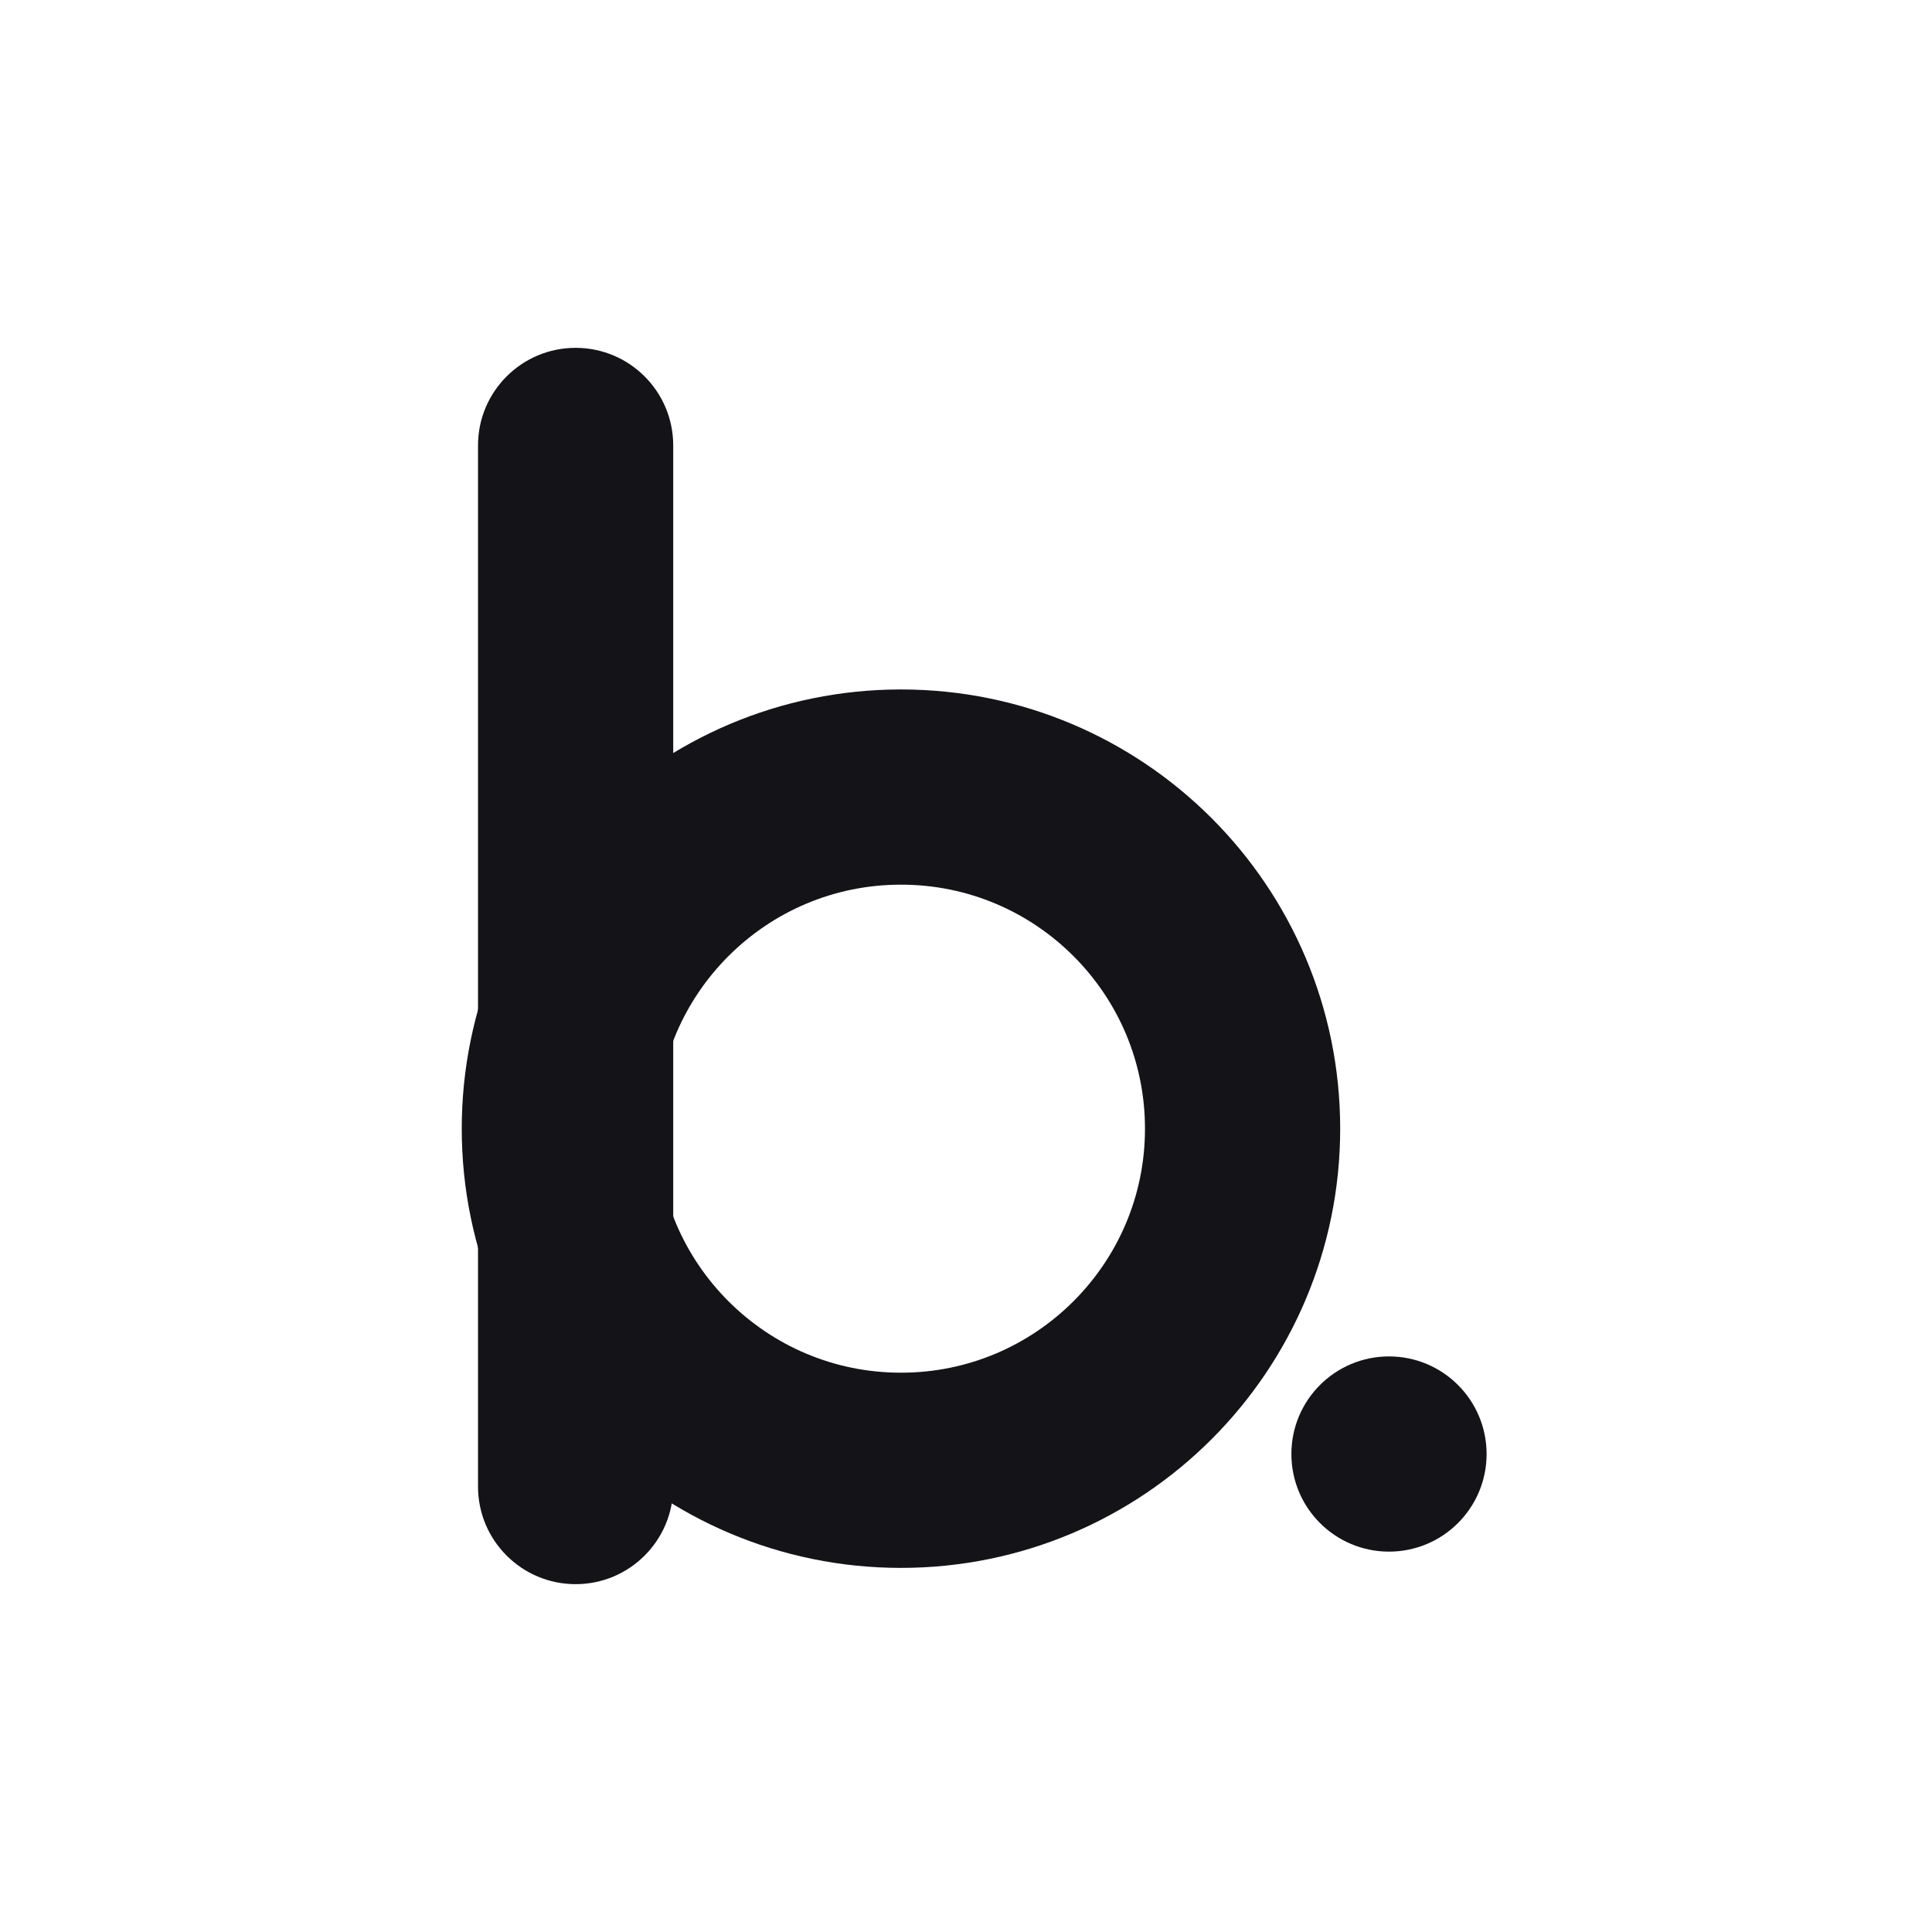
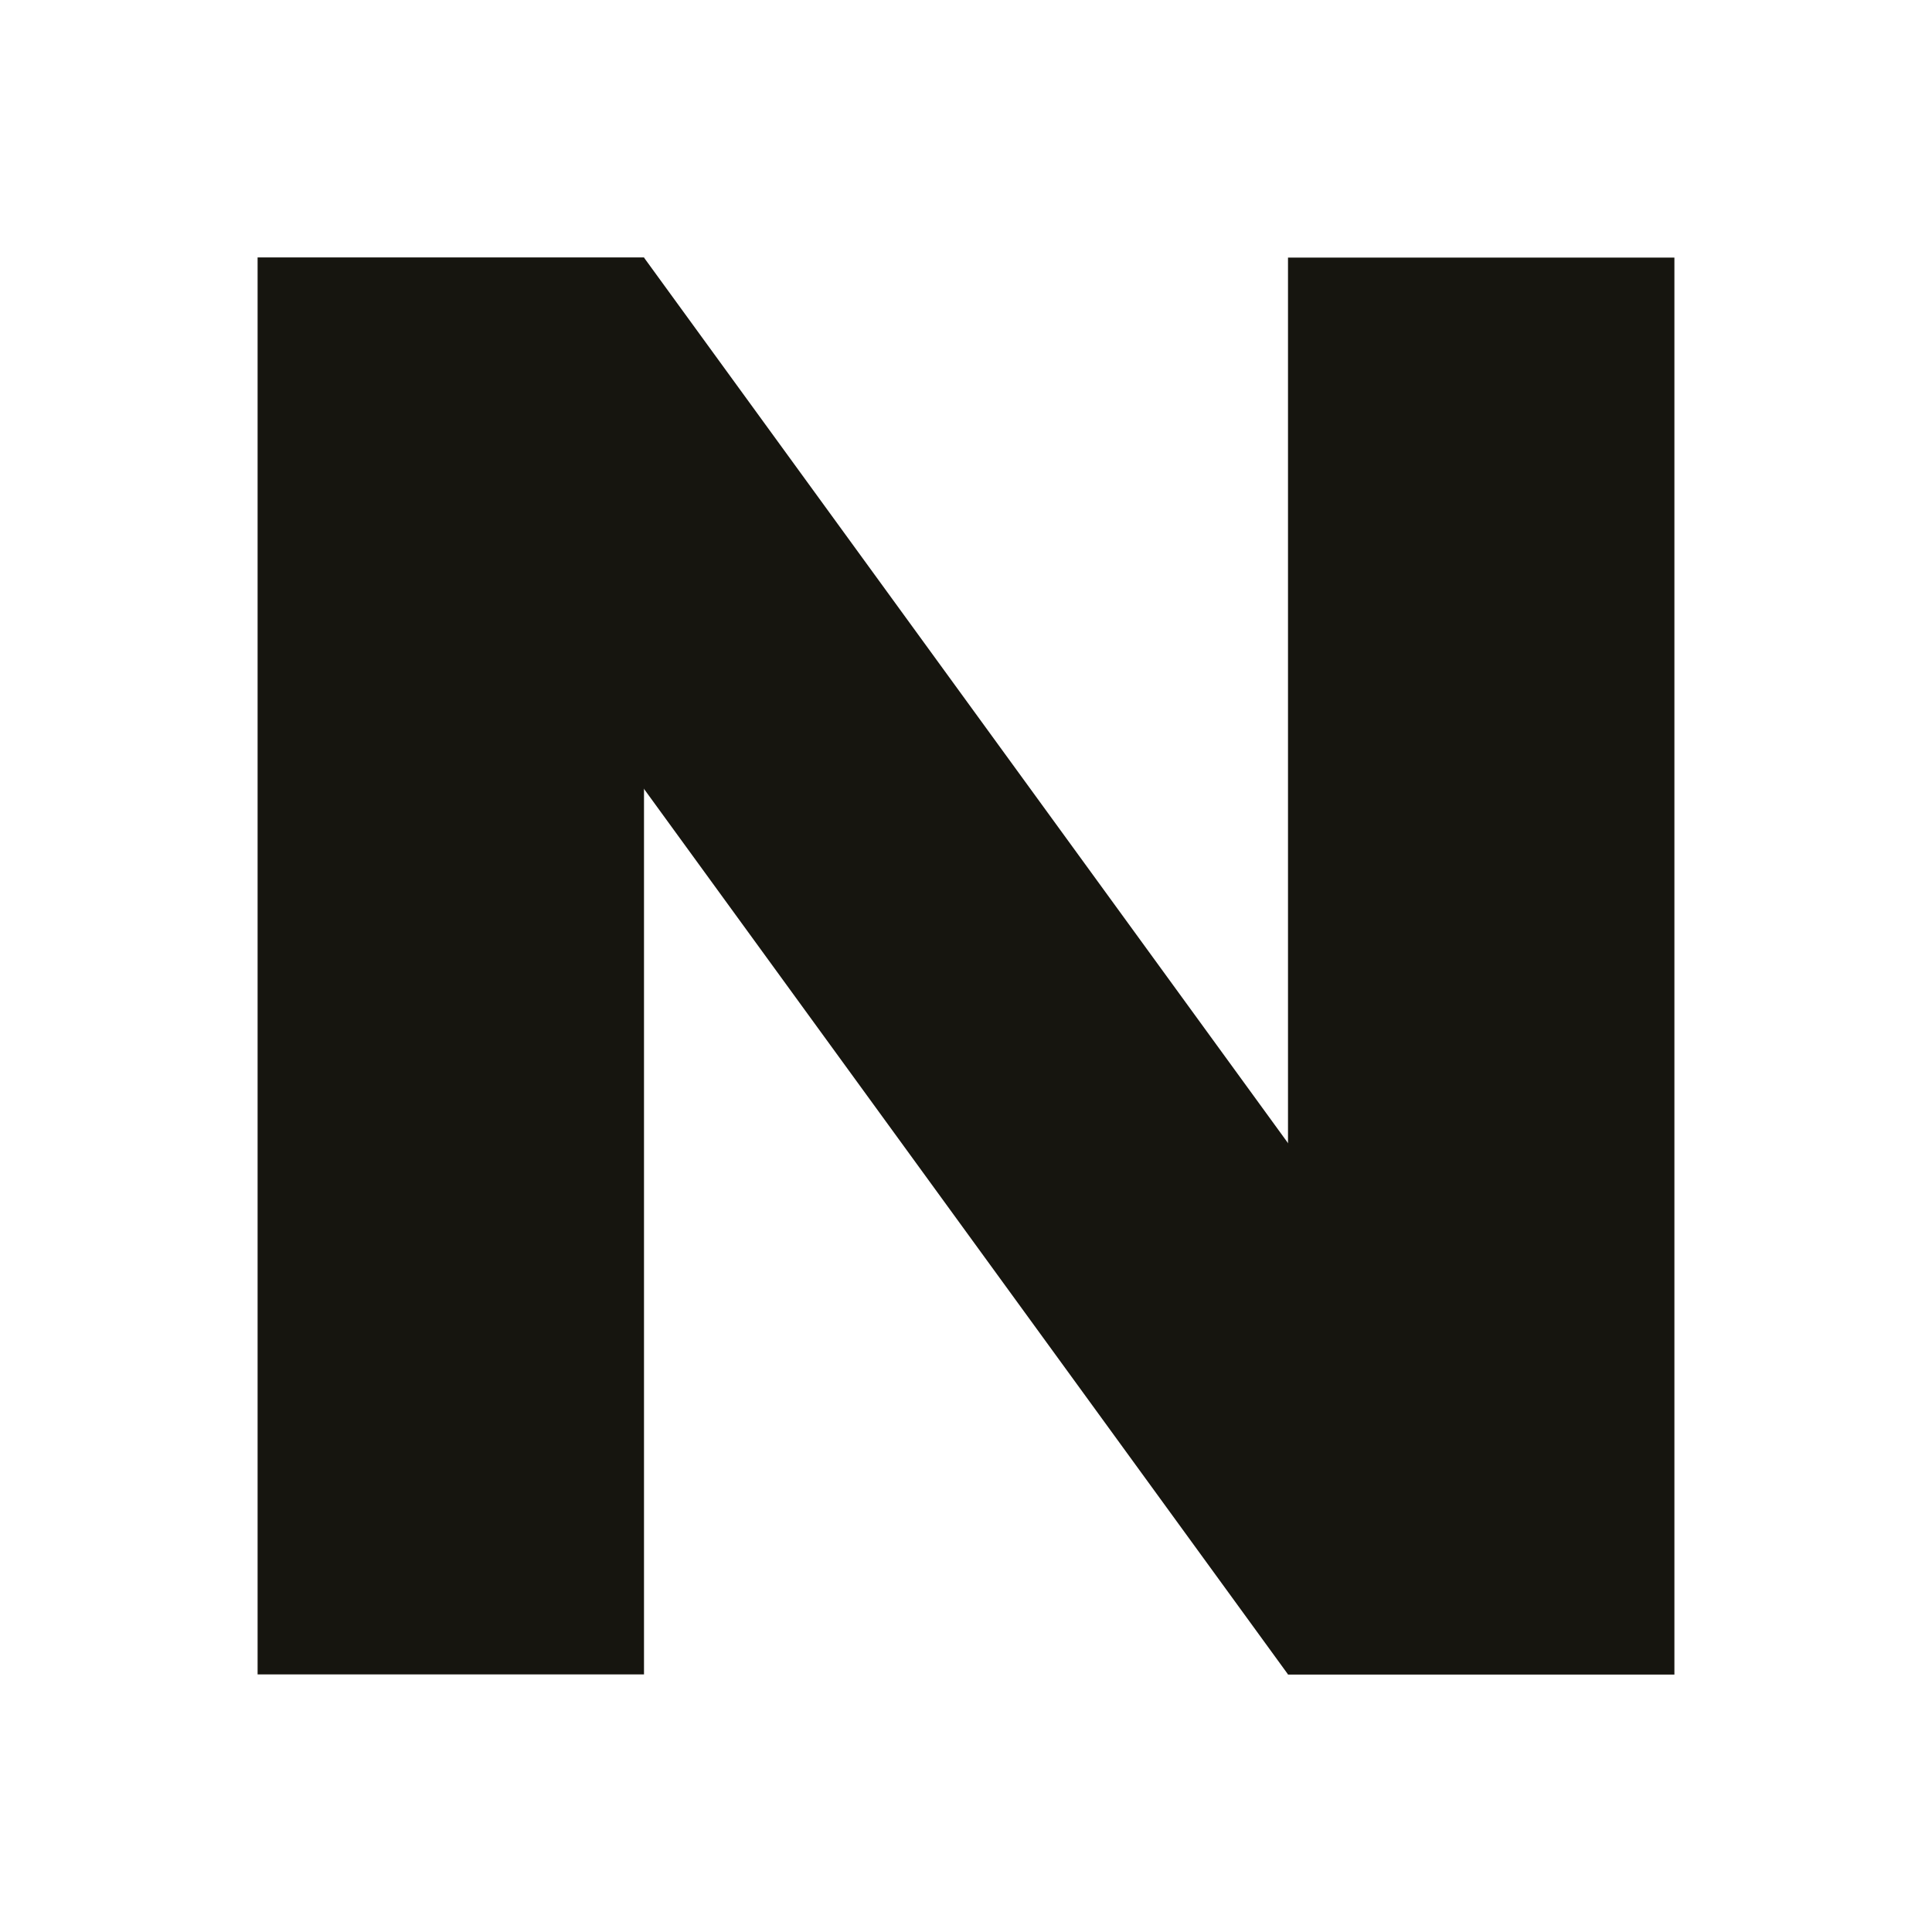
- <svg xmlns="http://www.w3.org/2000/svg" viewBox="0 0 100 100">
-   <g transform="translate(2.85,7.9) scale(0.842)">
-     <rect x="26" y="12" width="12" height="76" rx="6" fill="#141317" />
-     <circle cx="52" cy="60" r="21" fill="none" stroke="#141317" stroke-width="12" />
-     <circle cx="82" cy="80" r="6" fill="#141317" />
-   </g>
+ <svg xmlns="http://www.w3.org/2000/svg" viewBox="0 0 120 120">
+   <polygon points="16,16 40,16 40,104 16,104" fill="#16150F" />
+   <polygon points="80,16 104,16 104,104 80,104" fill="#16150F" />
+   <polygon points="16,16 40,16 104,104 80,104" fill="#16150F" />
</svg>
